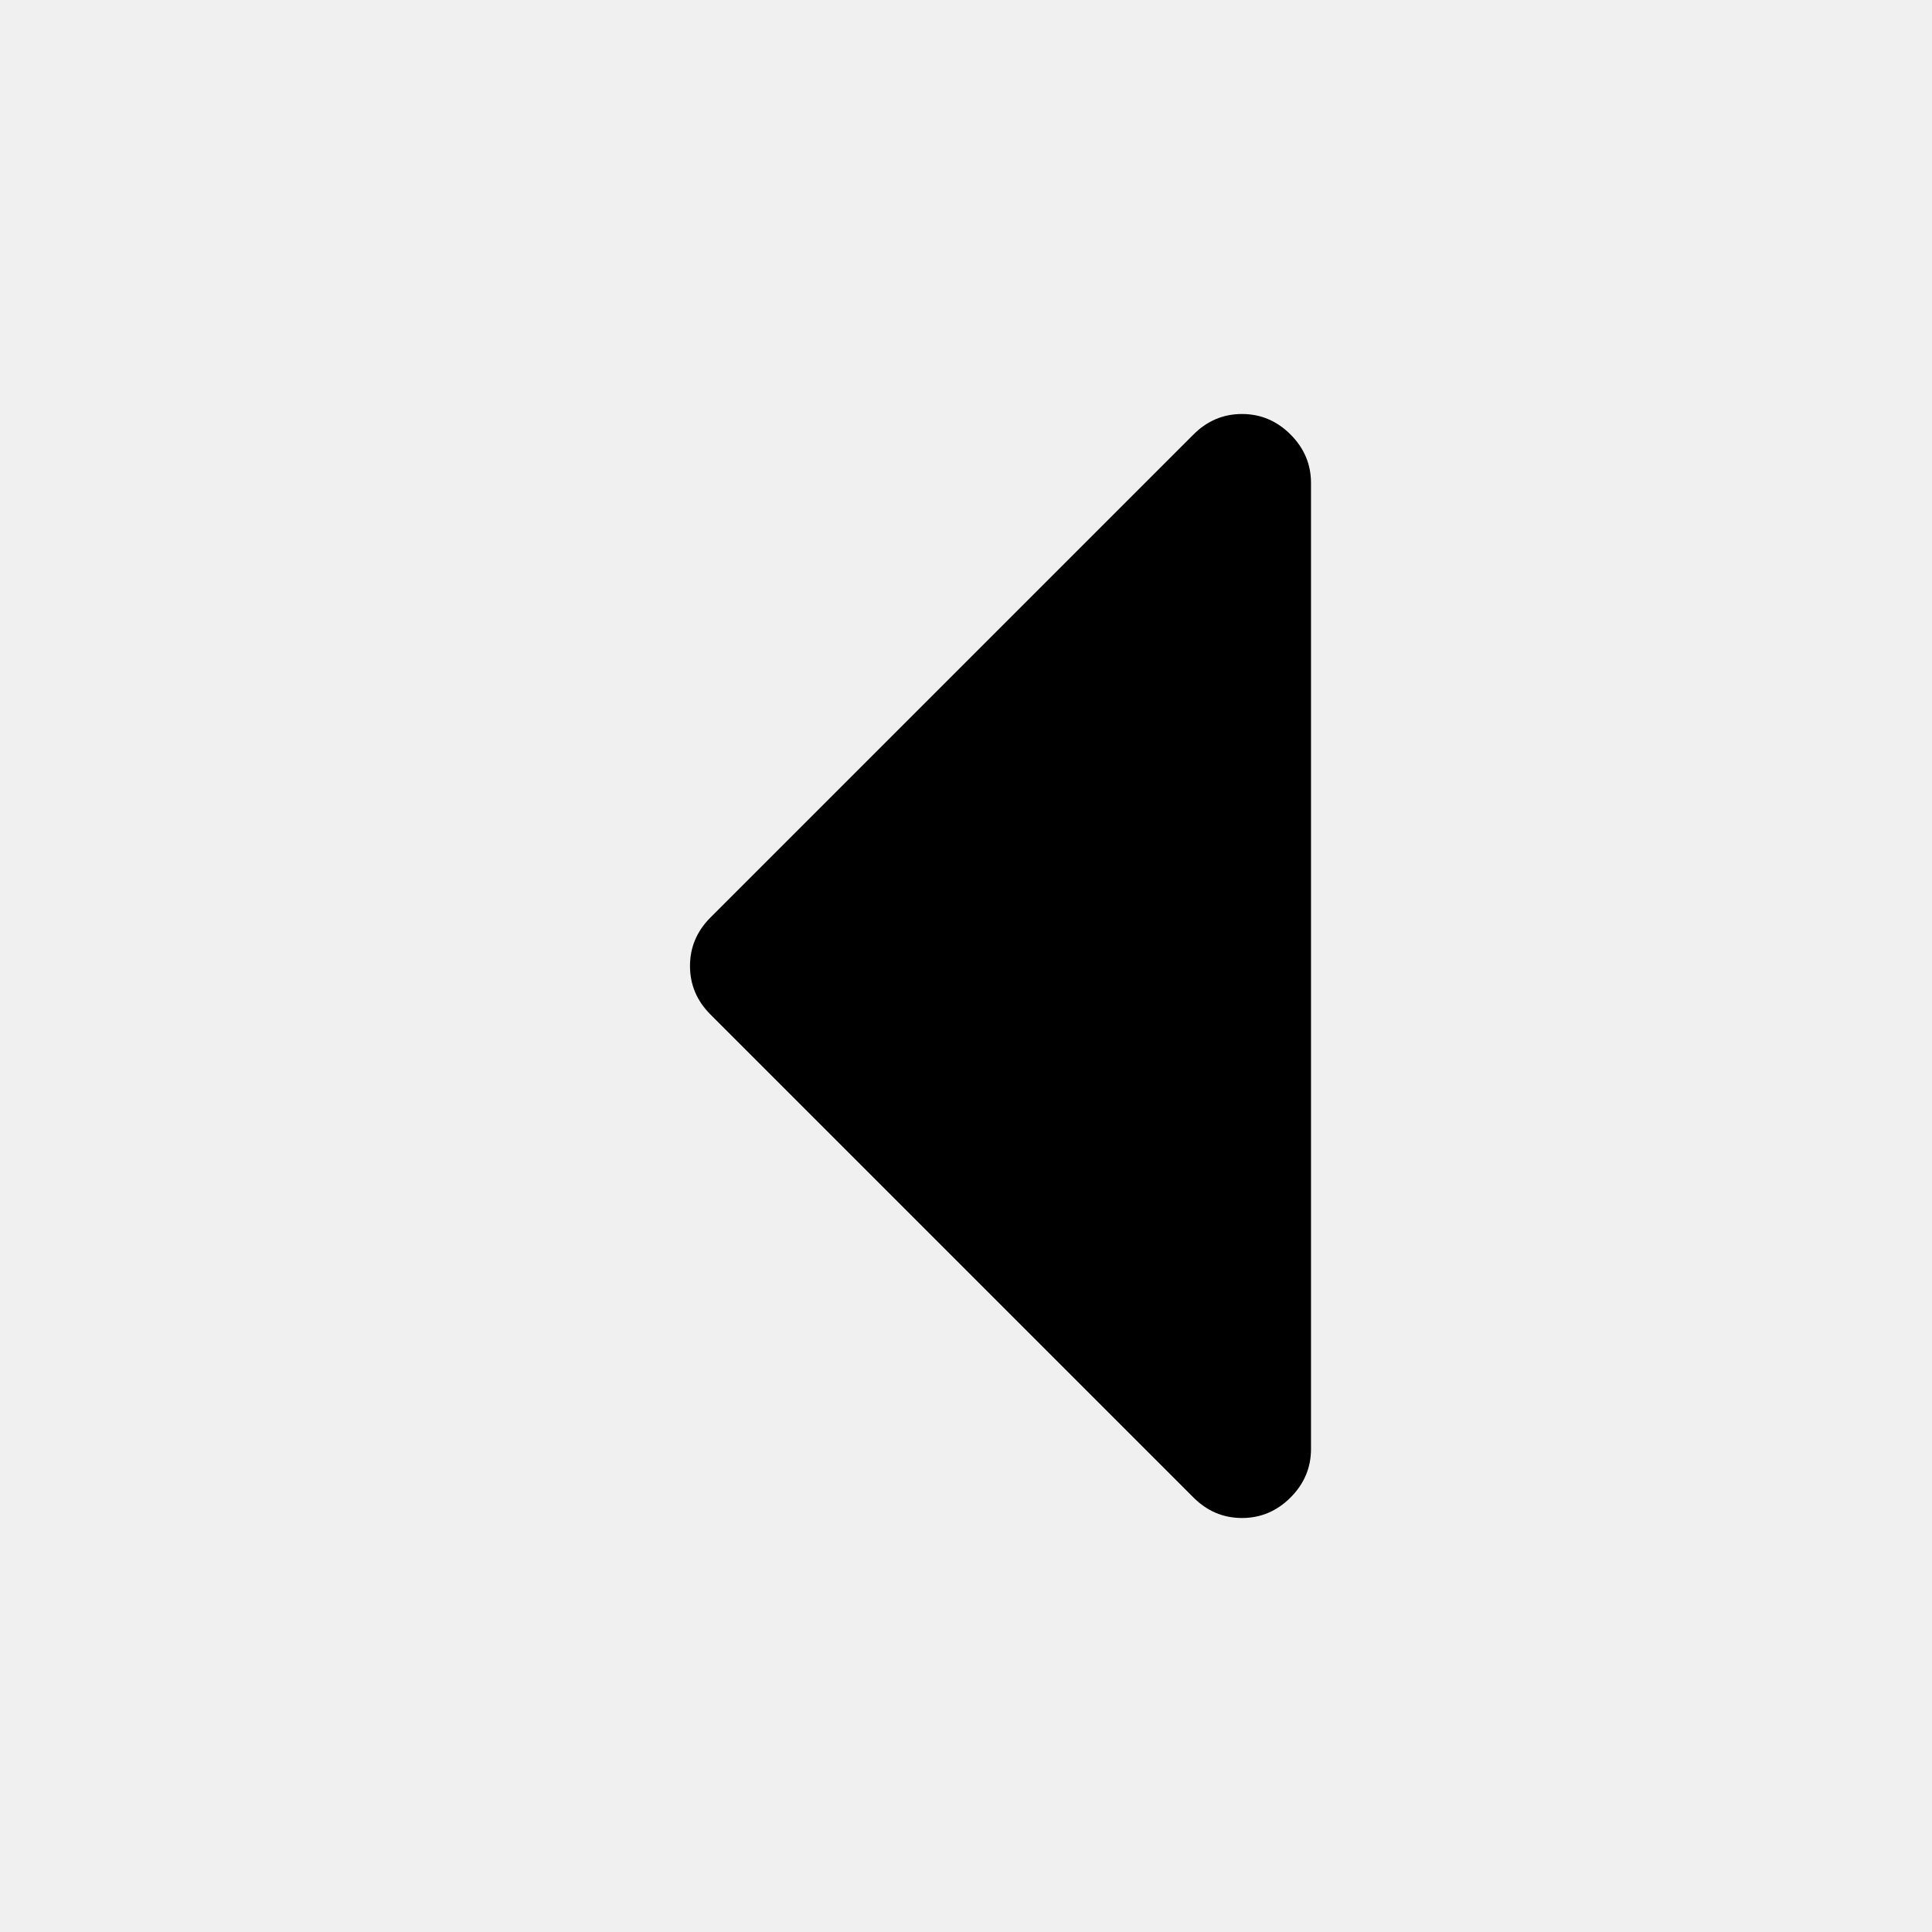
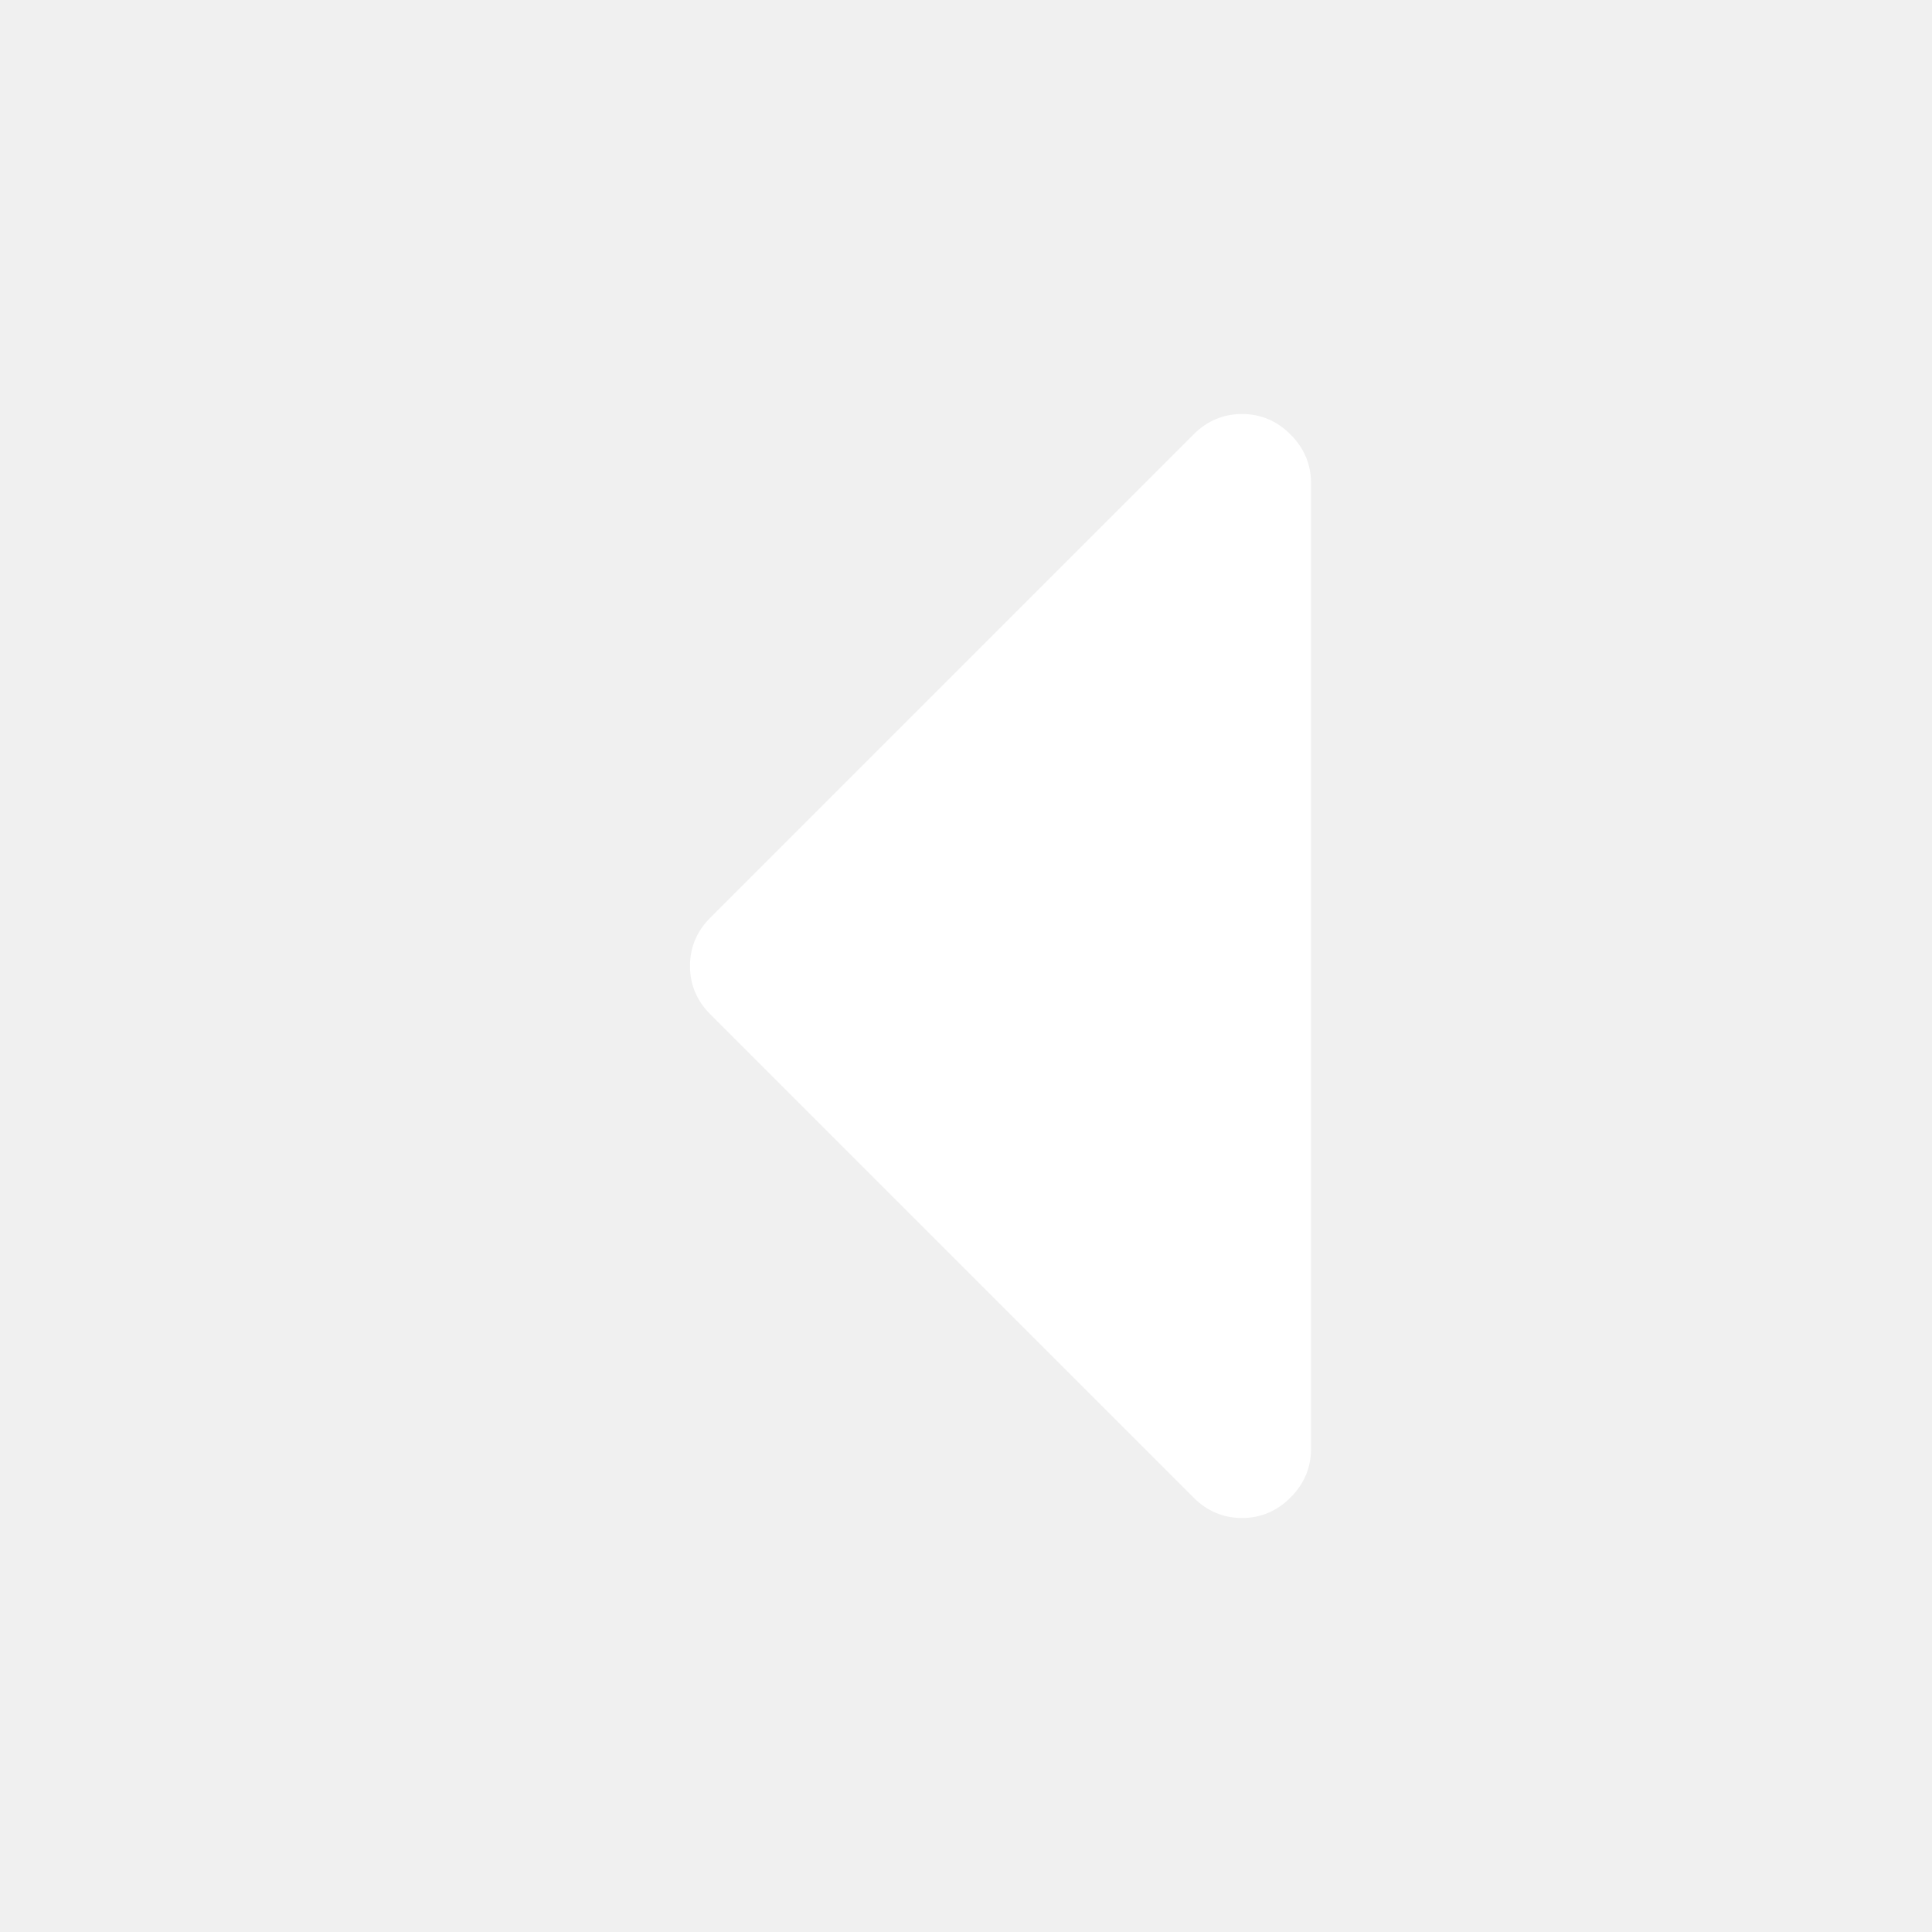
- <svg xmlns="http://www.w3.org/2000/svg" width="1792" height="1792" viewBox="0 0 1792 1792">
+ <svg xmlns="http://www.w3.org/2000/svg" fill="white" width="1792" height="1792" viewBox="0 0 1792 1792">
  <path d="M1216 448v896q0 26-19 45t-45 19-45-19l-448-448q-19-19-19-45t19-45l448-448q19-19 45-19t45 19 19 45z" />
</svg>
